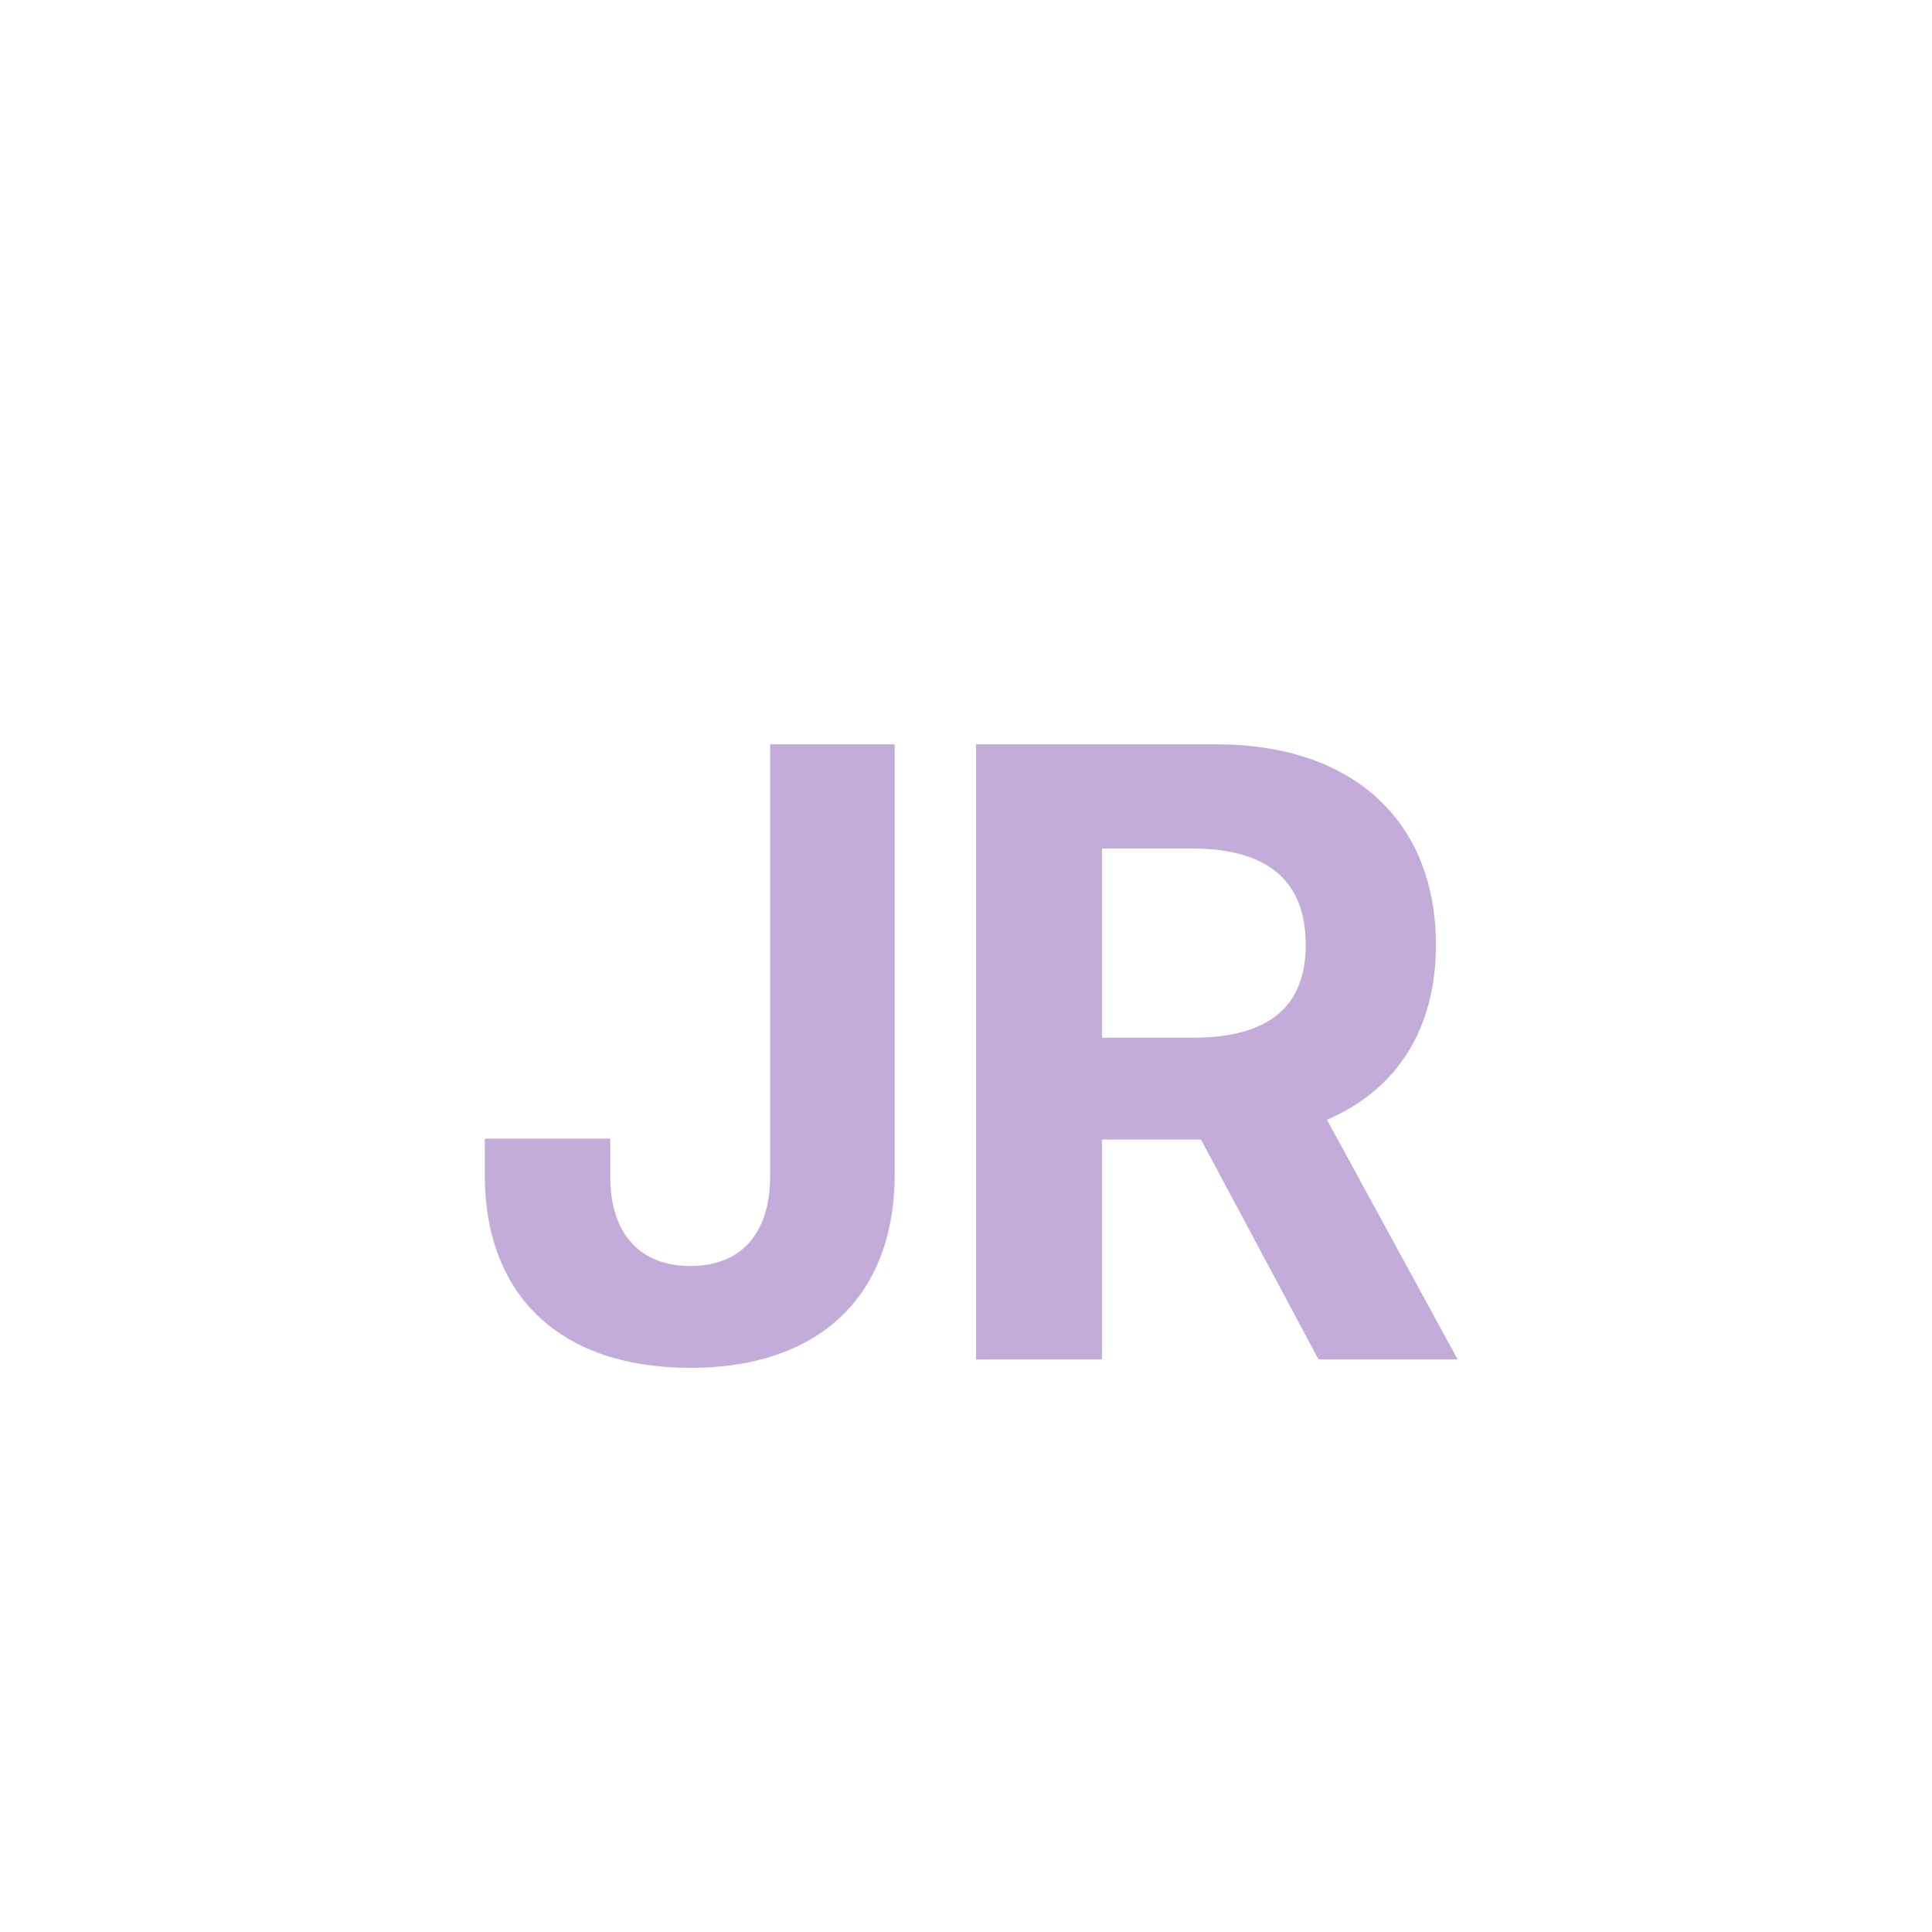
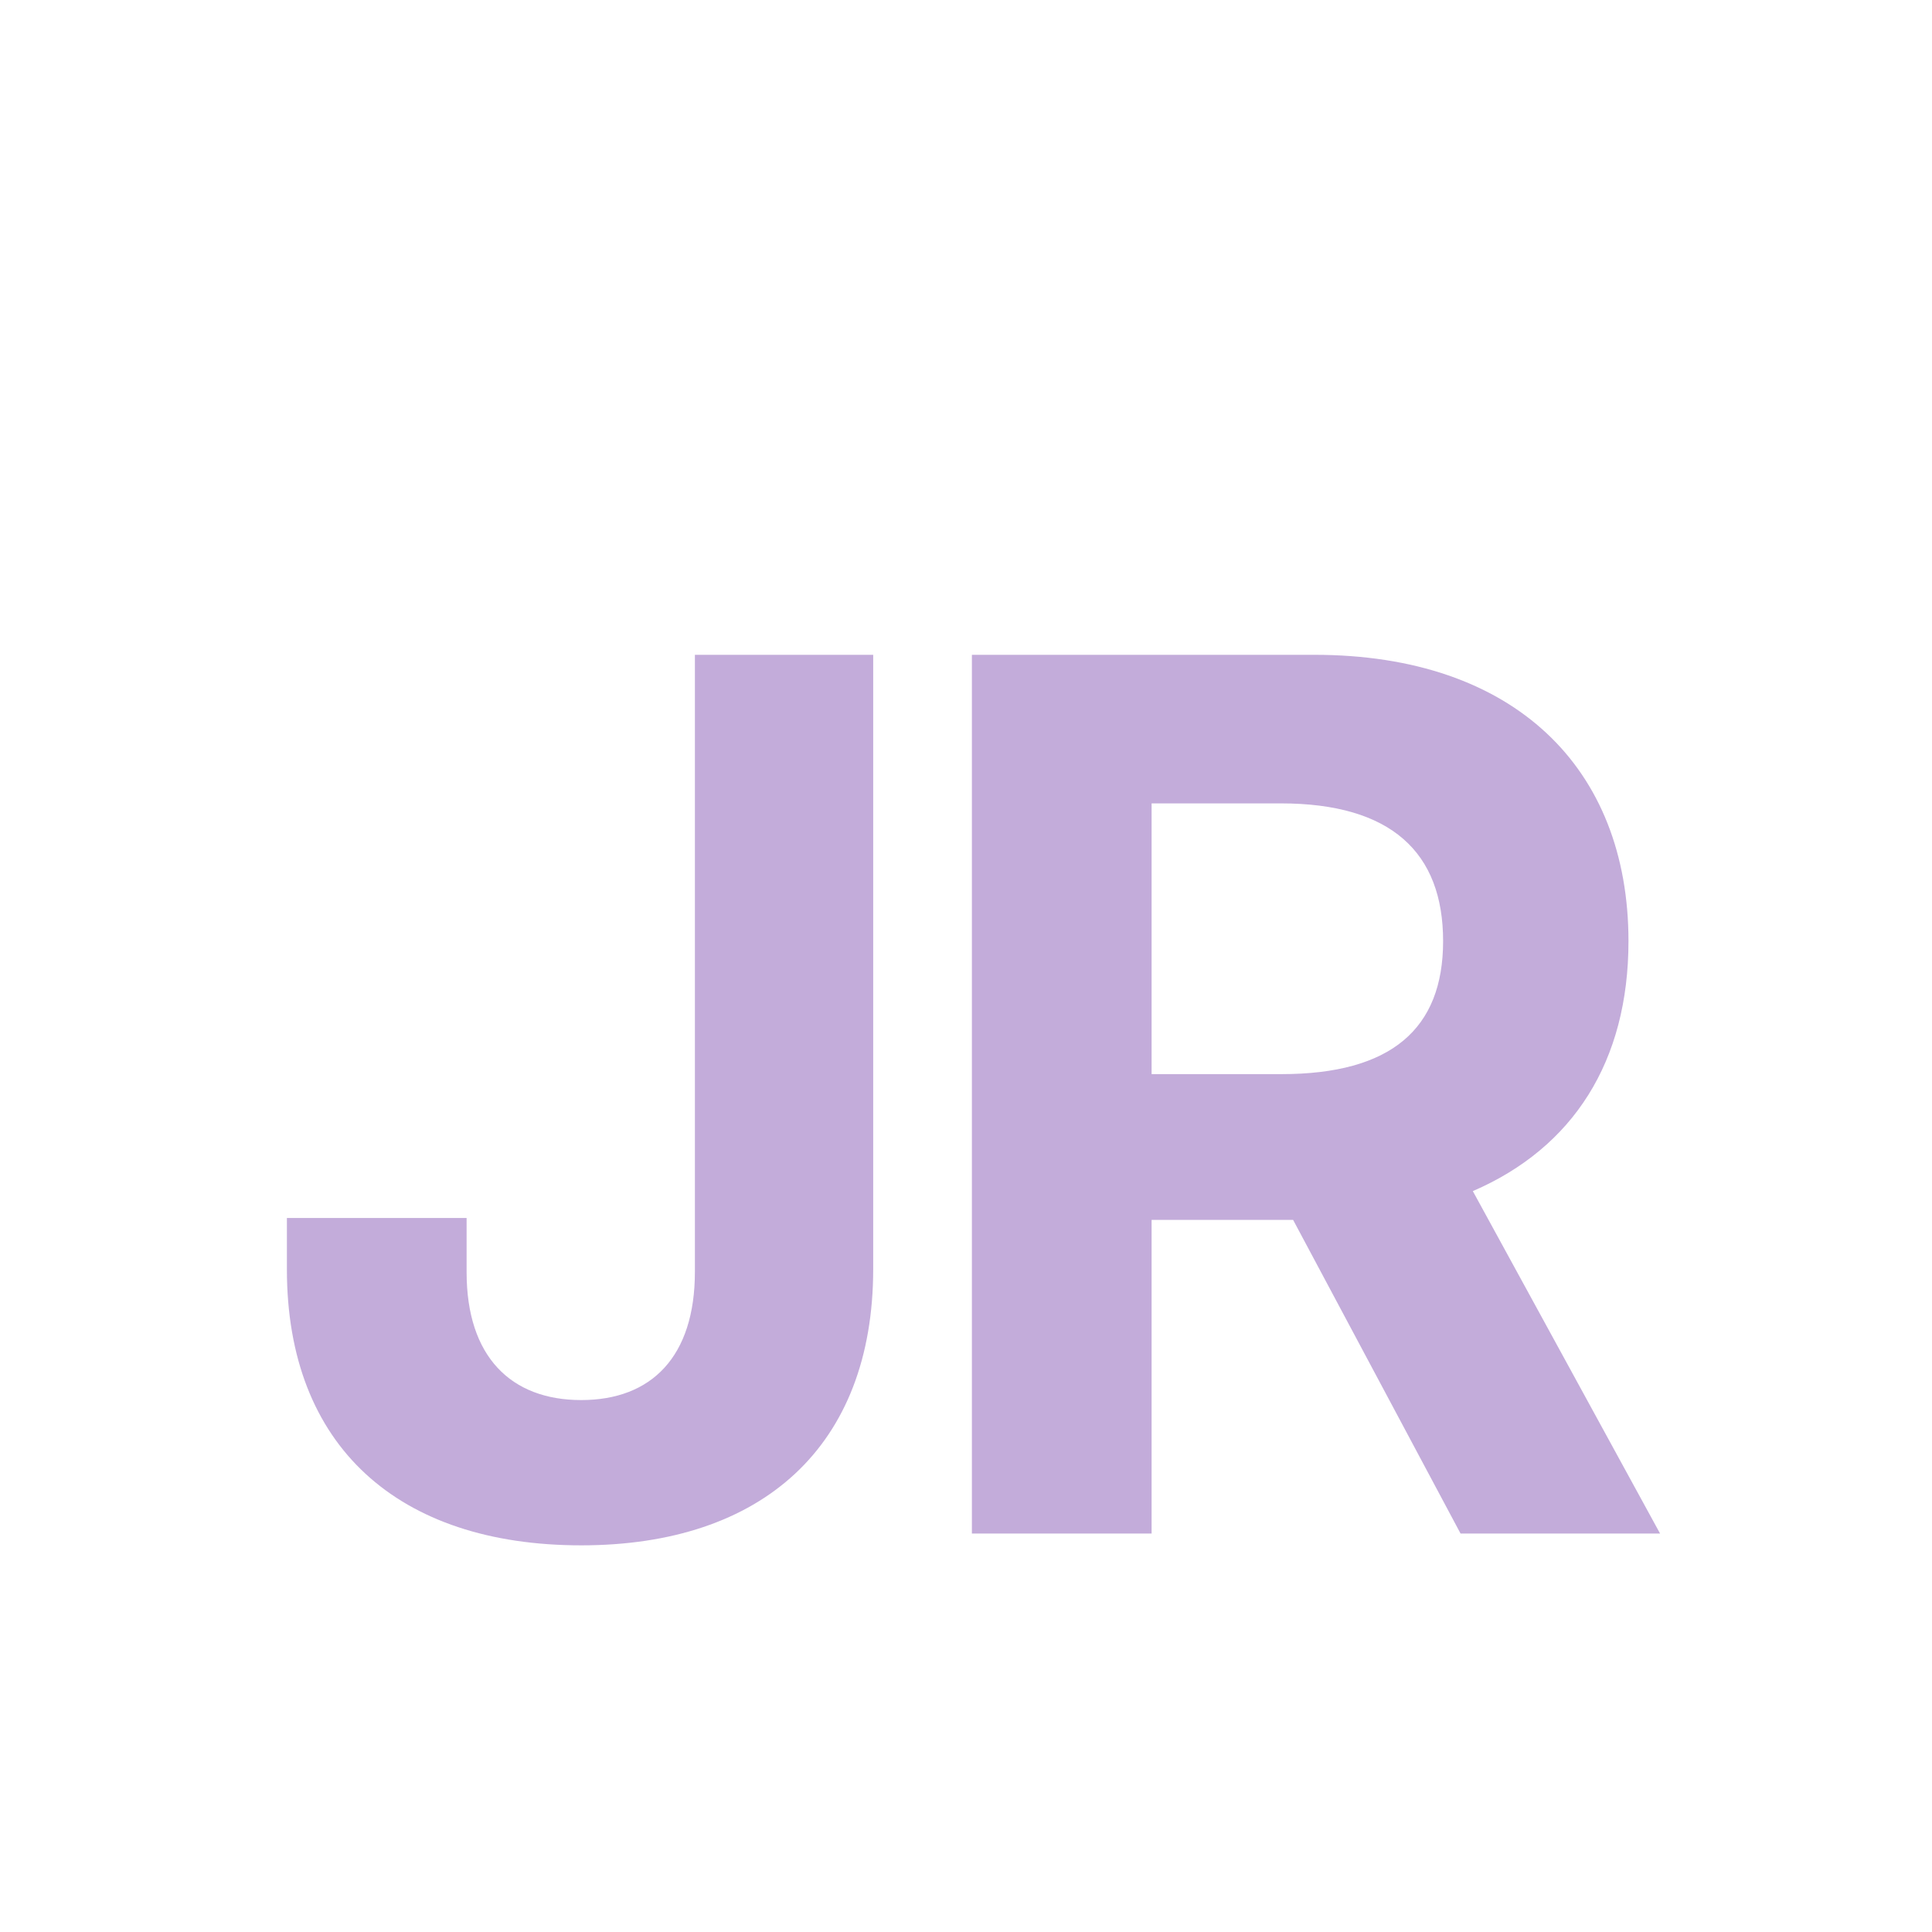
<svg xmlns="http://www.w3.org/2000/svg" viewBox="0 0 64 64">
-   <text x="50%" y="54%" dominant-baseline="middle" text-anchor="middle" font-family="Inter, Arial, sans-serif" font-weight="700" font-size="28" letter-spacing="-1" fill="#c3acda">JR</text>
+   <text x="50%" y="56%" dominant-baseline="middle" text-anchor="middle" font-family="Inter, Arial, sans-serif" font-weight="700" font-size="40" letter-spacing="-2" fill="#c3acda">JR</text>
</svg>
